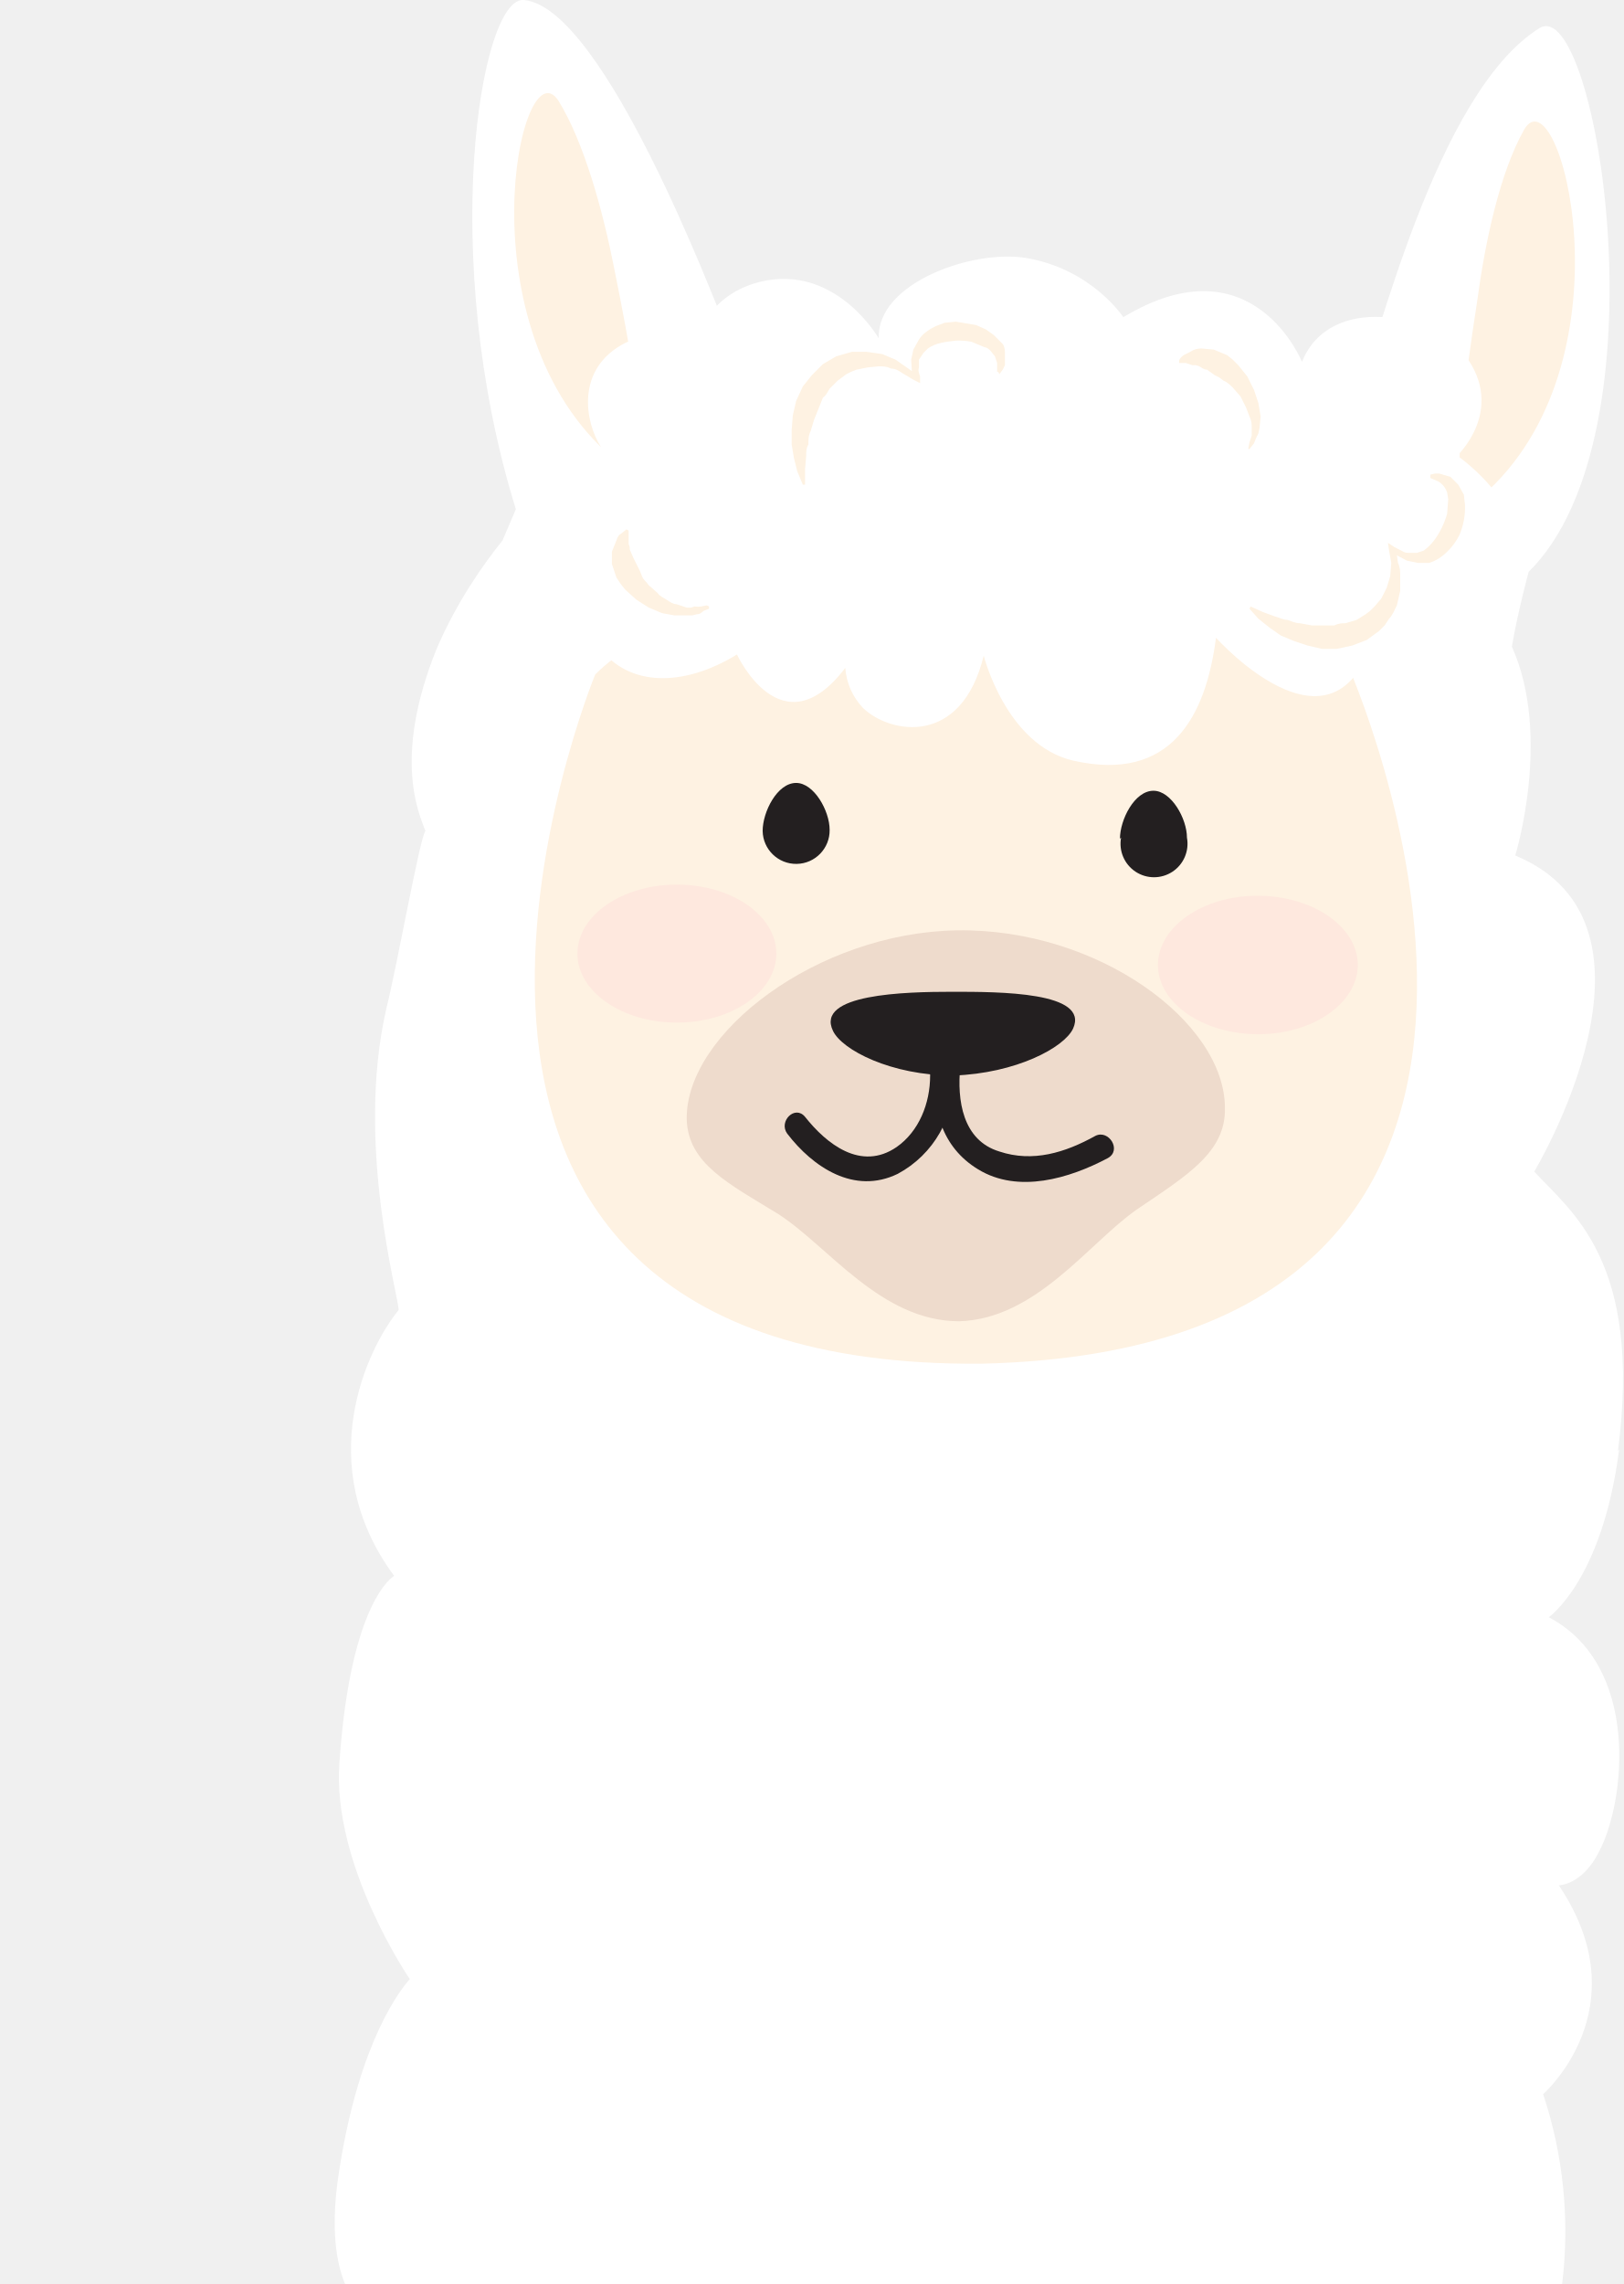
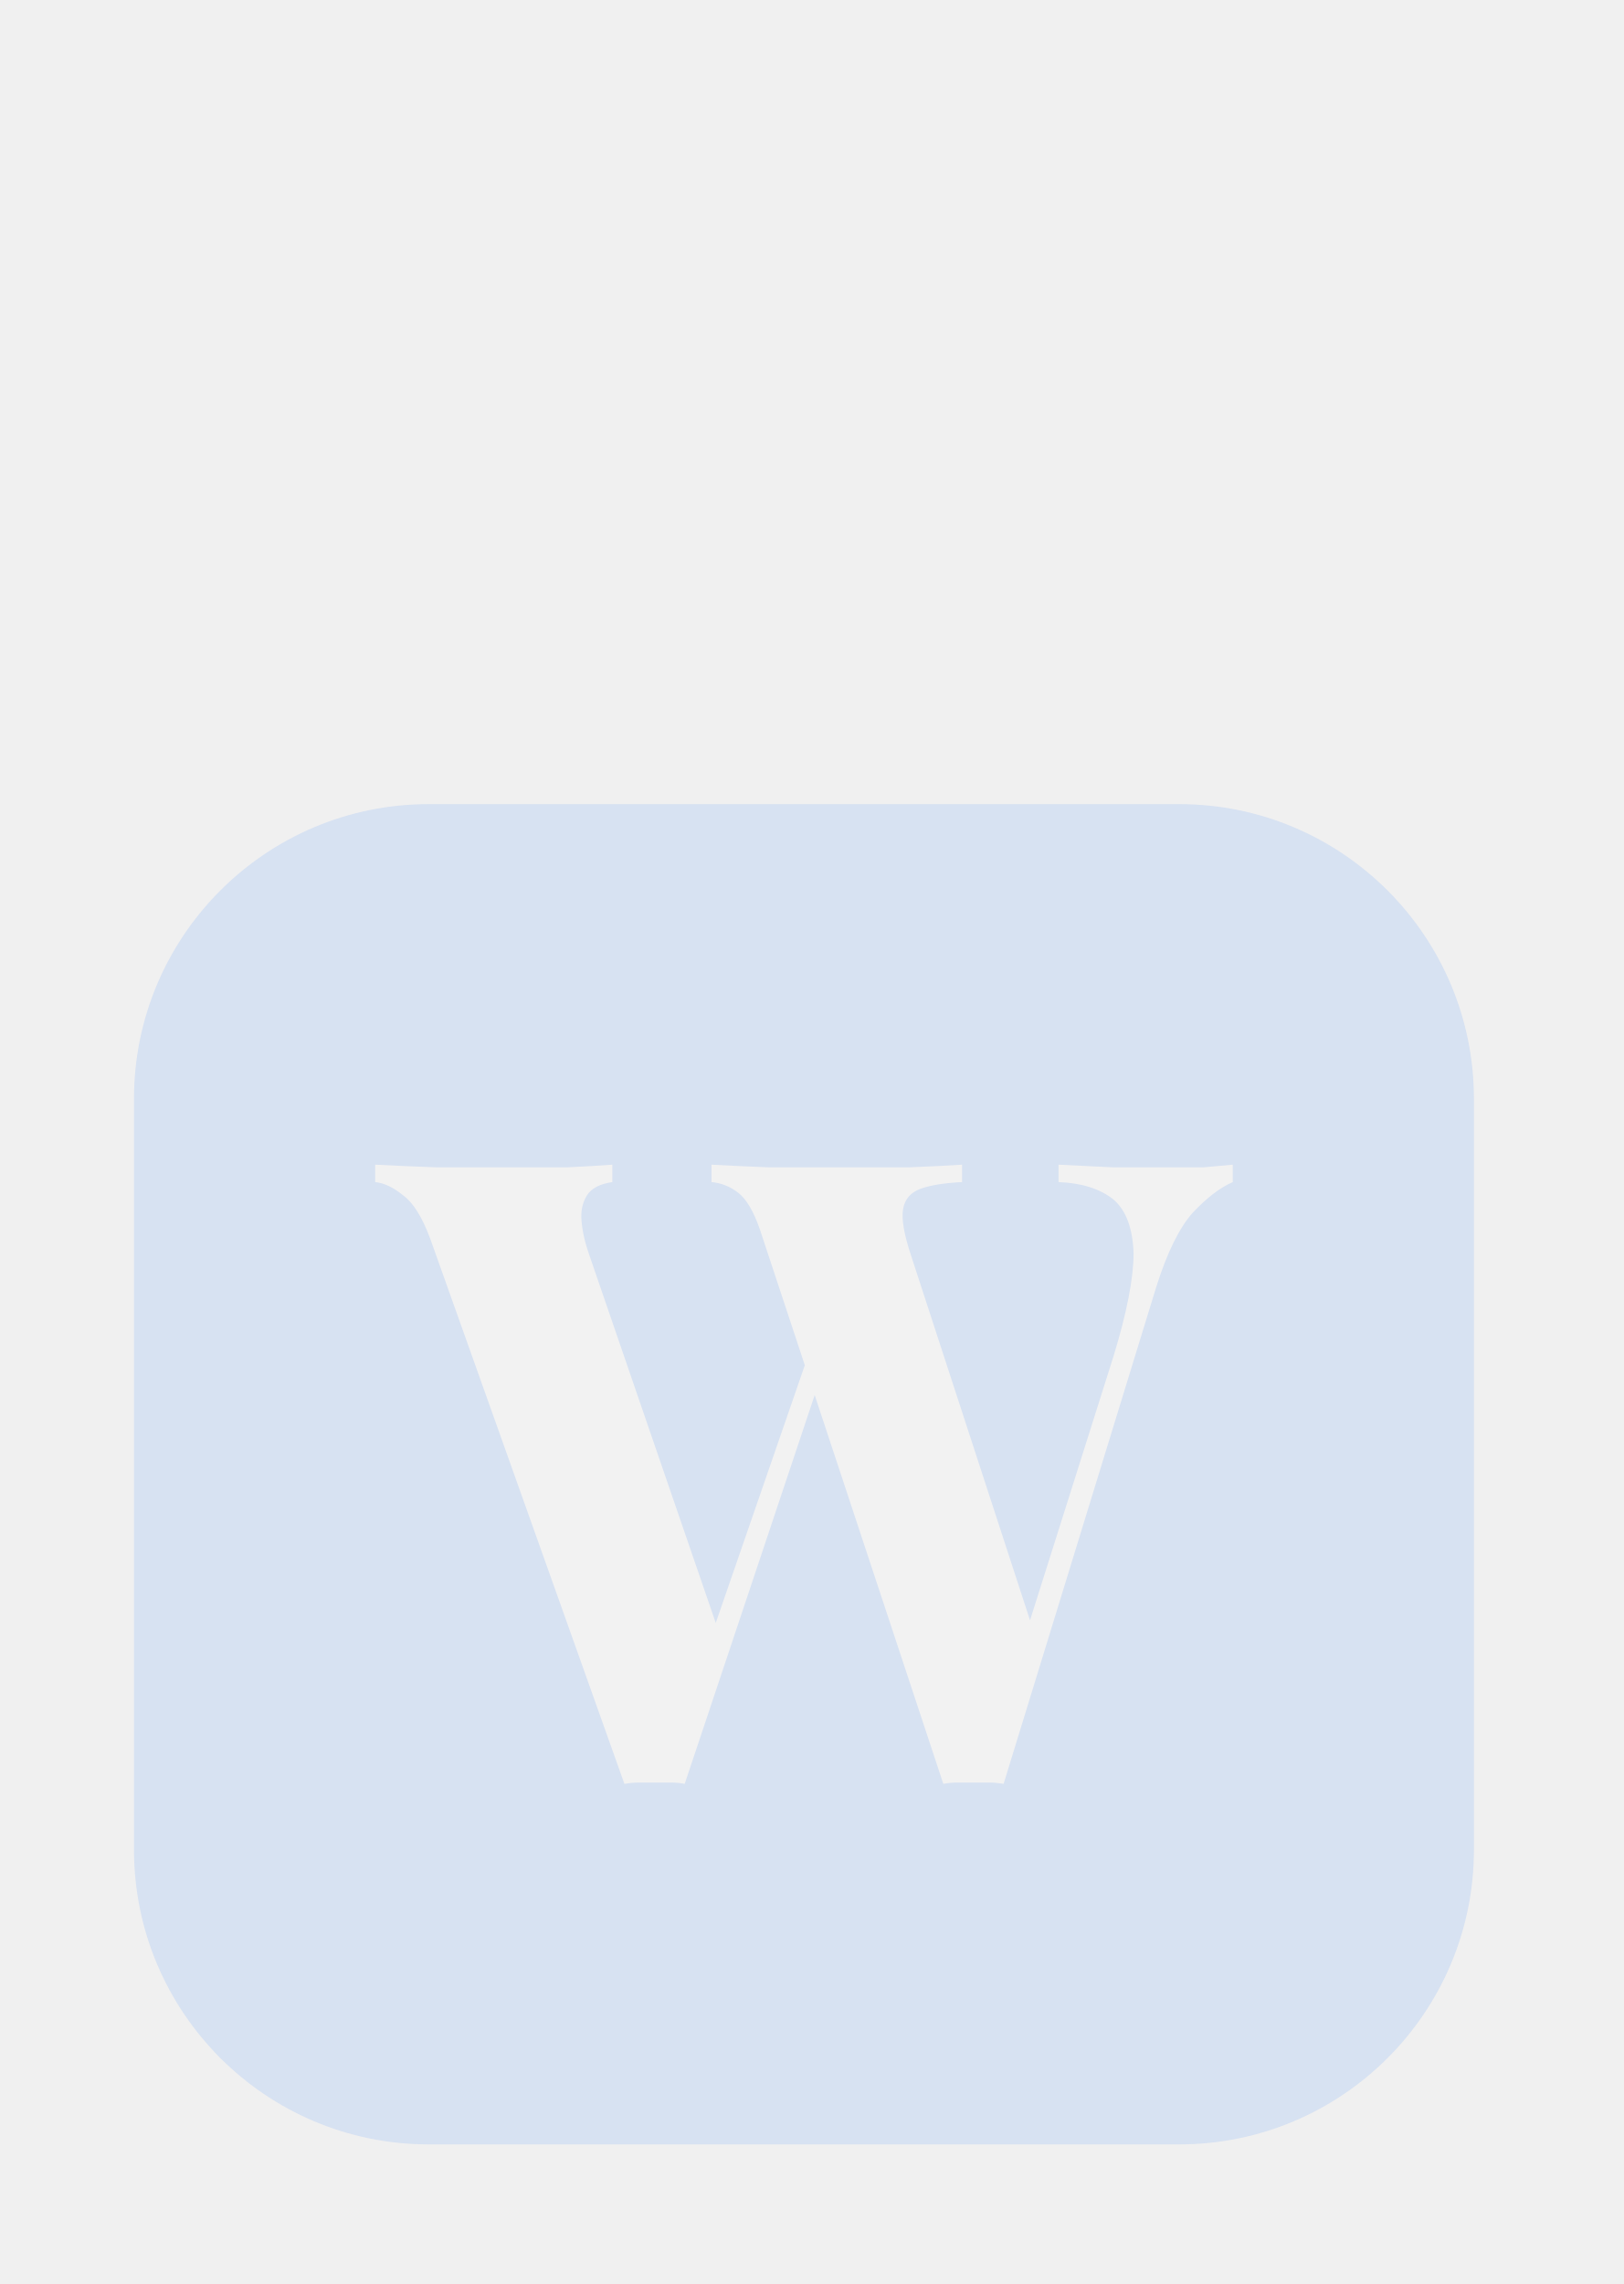
- <svg xmlns="http://www.w3.org/2000/svg" width="145.4" height="204.5" xml:space="preserve">
-   <defs>
-     <clipPath id="a" clipPathUnits="userSpaceOnUse">
-       <path d="M5210 5148.5c-111.4 0-201.8 62.7-201.8 140s90.4 140 201.8 140c111.5 0 201.9-62.7 201.9-140s-90.4-140-201.9-140" />
-     </clipPath>
-   </defs>
-   <path fill="#fff" d="M145 129.8c-1.5 11.7-6.3 15-6.3 15 8.2 4.3 6.9 16.5 4.5 21-1.5 3-3.6 3-3.6 3 7.4 11-1.4 18.7-1.4 18.7a39 39 0 0 1 1.7 17h-109c-.7-1.7-1.4-4.8-.5-10.3 1.8-11.5 5.5-16.1 6.3-17 0 0-7-10.2-6.3-19.4 1-14.6 4.9-16.7 4.9-16.7-7.4-10-2.4-20.4.4-23.8 0-1.3-3.9-14.8-1.1-27 1-4 3-15.3 3.5-15.9-.5-1.4-3-6.4 1-16.3 1.8-4.2 4.2-7.6 5.9-9.7l1.2-2.8C39.2 23 43-.3 46.9 0c7.2.6 17.2 27.3 18 29.1.2.7 7.8 1.3 16.2 1.9 7.8-.6 15.8-1 20-.4 5.2.9 9.6 2.4 13.3 4.1 5 .7 6.9.9 7.2.3 1.6-3.3 6.9-26.7 16.3-32.5 5.1-3 11.5 36.4-1 48.7 0 0-1 3.7-1.5 6.7 3.6 8 .3 18.7.3 18.7 15 6.2 1.7 28.3 1.7 28.3 3.3 3.6 9.7 8 7.5 25" />
-   <path fill="#fef2e2" d="M136.5 11.6c3.1-5.3 9.9 20-3.2 32.3-3.2 3-3.3-2.1-1-17 .7-5.2 2-11.4 4.2-15.3M50 9c-3.4-5.1-8.8 20.5 5 32.1C58.2 44 58 38.8 55 24c-1-5.1-2.7-11.3-5-15M53.3 60.4c8.4-8.7 33.6-6.6 33.6-6.6s25-3 33.7 5.5c0 0 27.6 61.4-32.7 62.8-60.2.5-34.6-61.7-34.6-61.7" />
-   <g clip-path="url(#a)" transform="matrix(.04413 0 0 .04413 -169.3 -148)">
-     <path fill="#fee8de" d="M5008.2 5148.5h403.7v280h-403.7Z" />
+ <svg xmlns="http://www.w3.org/2000/svg" width="145.4" height="204.5" viewBox="0 0 145.4 204.5">
+   <g opacity=".12">
+     <g transform="translate(12 72) scale(1.2)">
+       <rect width="100" height="100" rx="22" fill="#1973ff" />
+       <g transform="translate(0 0) scale(1)">
+         <path fill="#fff" d="M82.0 26.9V28.2Q80.6 28.8 79.0 30.5Q77.5 32.2 76.3 36.0L64.9 73.1Q64.3 73.0 63.8 73.0Q63.2 73.0 62.6 73.0Q62.0 73.0 61.5 73.0Q60.9 73.0 60.4 73.1L46.7 31.7Q46.0 29.7 45.1 29.0Q44.2 28.3 43.1 28.2V26.9Q44.9 27.0 47.4 27.1Q49.9 27.1 52.4 27.1Q55.3 27.1 57.8 27.1Q60.3 27.0 61.8 26.9V28.2Q59.8 28.3 58.7 28.7Q57.6 29.1 57.4 30.2Q57.2 31.3 58.0 33.7L67.2 61.9L65.7 64.6L73.1 41.2Q74.6 36.3 74.6 33.5Q74.5 30.7 73.1 29.5Q71.6 28.3 69.0 28.2V26.9Q71.2 27.0 73.1 27.1Q75.1 27.1 77.1 27.1Q78.5 27.1 79.8 27.1Q81.0 27.0 82.0 26.9ZM35.7 26.9V28.2Q34.3 28.4 33.8 29.2Q33.3 30.0 33.4 31.1Q33.5 32.3 34.0 33.7L43.9 62.5L42.1 64.9L50.5 40.6L51.4 42.3L41.1 73.1Q40.6 73.0 40.0 73.0Q39.5 73.0 38.9 73.0Q38.3 73.0 37.7 73.0Q37.2 73.0 36.6 73.1L22.1 32.4Q21.2 30.0 20.1 29.2Q19.0 28.3 18.0 28.2V26.9Q19.9 27.0 22.6 27.1Q25.2 27.1 27.7 27.1Q30.2 27.1 32.3 27.1Q34.4 27.0 35.7 26.9Z" />
+       </g>
+     </g>
  </g>
-   <path fill="#fee8de" d="M112.6 80.2c-4.9 0-8.9 2.8-8.9 6.2 0 3.4 4 6.2 9 6.2 4.9 0 8.9-2.8 8.9-6.2 0-3.4-4-6.2-9-6.2" />
-   <path fill="#231f20" d="M68.3 74.4a3 3 0 1 0 6-.1c0-1.7-1.4-4.2-3-4.2-1.7 0-3 2.6-3 4.3M100.4 75a3 3 0 1 0 5.9 0c0-1.7-1.4-4.2-3-4.2-1.7 0-3 2.6-3 4.3" />
-   <path fill="#eedbcc" d="M61.5 100.2c-.1-7.7 11.7-16.7 24.2-16.9 12.6-.2 24 8.2 24 15.9.1 4-3.5 6.1-7.9 9.1-4.3 3-9 9.8-15.9 10-7 0-11.7-6.7-16.2-9.6-4.4-2.7-8.1-4.5-8.2-8.5" />
-   <path fill="#fff" d="M48.8 44.7c.3-2.6 2.3-4.8 5-4.7-1.4-2.2-2.3-7 2.2-9.3 2.8-1.3 6 1.1 6 1.1s.6-5.6 6.7-6.7c6.4-1.1 10 5.2 10 5.2-.2-5 8.5-8 13.2-7.2 5.9 1 8.7 5.3 8.7 5.3 11.6-7 16 4 16 4 2.5-6.2 11.7-4.3 14.6-.6 3.7 4.9-.7 9-.7 9s8 5.4 4.5 11.6c-4 7.1-11.5 2.7-11.5 2.7-3 15-14.6 2-14.6 2-.9 7-4 13-12.8 11-6-1.4-8-9.4-8-9.4-2 8.2-8.4 7-10.8 4.7a5.8 5.8 0 0 1-1.6-3.6C70 67.3 66 58.6 66 58.6c-4.9 3-9.7 2.8-12.2-.5-1.4-1.9-1.8-4-1-7.4-2.1-.6-4.4-2.3-4-6" />
-   <path fill="#fef2e2" d="m128.1 42.8.7.3a1.8 1.8 0 0 1 .8 1l.1.6-.1 1.3a7.8 7.8 0 0 1-.5 1.3c-.4.8-.9 1.5-1.6 2l-.6.2h-.7c-.2 0-.4 0-.7-.2l-.6-.3-.6-.4.1.7.2 1.1-.1 1.2-.3 1-.5 1-.6.7-.4.4-.4.3-.8.5-1 .3c-.3 0-.6 0-1 .2h-2l-1.1-.2c-.4 0-.8-.2-1.1-.3-.4 0-.7-.2-1.1-.3l-1.1-.4-1.1-.5-.1.2.8.9 1 .8 1 .7 1.2.5 1.2.4 1.3.3h1.3l1.4-.3 1.3-.5 1.1-.8.5-.5.4-.6c.3-.3.5-.8.7-1.2l.3-1.3v-1.3c0-.4 0-.8-.2-1.2L125 49l-.5.4 1.5.8 1 .2h1c.6-.2 1.1-.5 1.6-1a5.2 5.2 0 0 0 1.1-1.5 6.2 6.2 0 0 0 .5-2.7l-.1-.9-.5-.9-.7-.7-1-.3h-.4l-.4.1v.2M89.5 33.5l.3-.4.2-.4v-1c0-.3 0-.6-.2-.9L89 30l-.7-.5-.9-.4-1.8-.3-1 .1-.8.3c-.6.3-1.2.7-1.5 1.2l-.5.9-.2.9.1 1.7.5-.3-1-.7-1-.7-1.2-.5-1.4-.2h-1.3l-.7.2-.7.2-1.2.7-1 1-.8 1-.6 1.3-.3 1.3-.1 1.3v1.3l.2 1.2.3 1.2.5 1.2h.2V42l.1-1.2c0-.3 0-.7.2-1 0-.5 0-.8.2-1.2l.3-1 .4-1 .4-1c.3-.2.4-.5.6-.8l.7-.7.8-.6.4-.2.5-.2 1-.2 1-.1c.4 0 .7 0 1.1.2.4 0 .7.2 1 .4l1 .6.6.3v-.6c-.1-.3-.2-.5-.1-.8v-.7l.4-.6.4-.4c.7-.5 1.6-.6 2.5-.7a6 6 0 0 1 1.4.1l1.2.5c.2 0 .4.2.5.3l.4.5.2.6v.8h.1M63.3 54.2l-.5.1a2 2 0 0 1-.6 0l-.3.1h-.4l-.9-.3c-.3 0-.6-.2-.9-.4-.3-.2-.6-.3-.8-.6l-.8-.7c-.2-.3-.5-.5-.6-.8l-.2-.5-.2-.4-.4-.8-.3-.7V49l-.1-.3v-1.2l-.2-.1-.5.4c-.2.1-.3.3-.4.6l-.4 1v1.1l.4 1.2.4.6.4.5 1 .9 1.1.7 1.2.5 1.1.2H62l.4-.1c.3 0 .5-.2.6-.3l.5-.2v-.2M111.8 40.1l.1-.5.2-.6v-.7c0-.3 0-.6-.2-1l-.3-.8-.5-1-.7-.8c-.2-.2-.5-.5-.8-.6l-.4-.3-.4-.2-.7-.5c-.3 0-.5-.2-.7-.3l-.3-.1h-.3l-.6-.2h-.6v-.2s0-.2.4-.5l.6-.3c.3-.2.6-.3 1-.3l1.1.1 1.2.5.5.4.5.5.8 1 .6 1.2.4 1.2.2 1.2-.1 1-.1.5-.2.4-.2.5-.4.5h-.1" />
-   <path fill="#231f20" d="M85.3 88.8c4.2 0 12.3 0 10.8 3.3-.8 1.7-5.1 4-10.7 4.2-5.6 0-10-2.3-10.8-4C73 89 81 88.8 85.3 88.8" />
-   <path fill="#231f20" d="M83.8 95.5c-.4 3.7.5 7.2 3.8 9.2 3.6 2.2 8.2.8 11.6-1 1.3-.7.1-2.6-1.1-2-2.7 1.5-5.6 2.4-8.6 1.4-3.3-1-3.8-4.6-3.5-7.6.2-1.4-2-1.3-2.2 0" />
-   <path fill="#231f20" d="M83.3 96.3c0 2.5-1 5-3 6.4-3.2 2.2-6.3-.3-8.2-2.7-.9-1.1-2.4.4-1.6 1.5 2.3 3 6 5.5 9.9 3.6a9.5 9.5 0 0 0 5-8.8c0-1.4-2.2-1.4-2.1 0" />
</svg>
